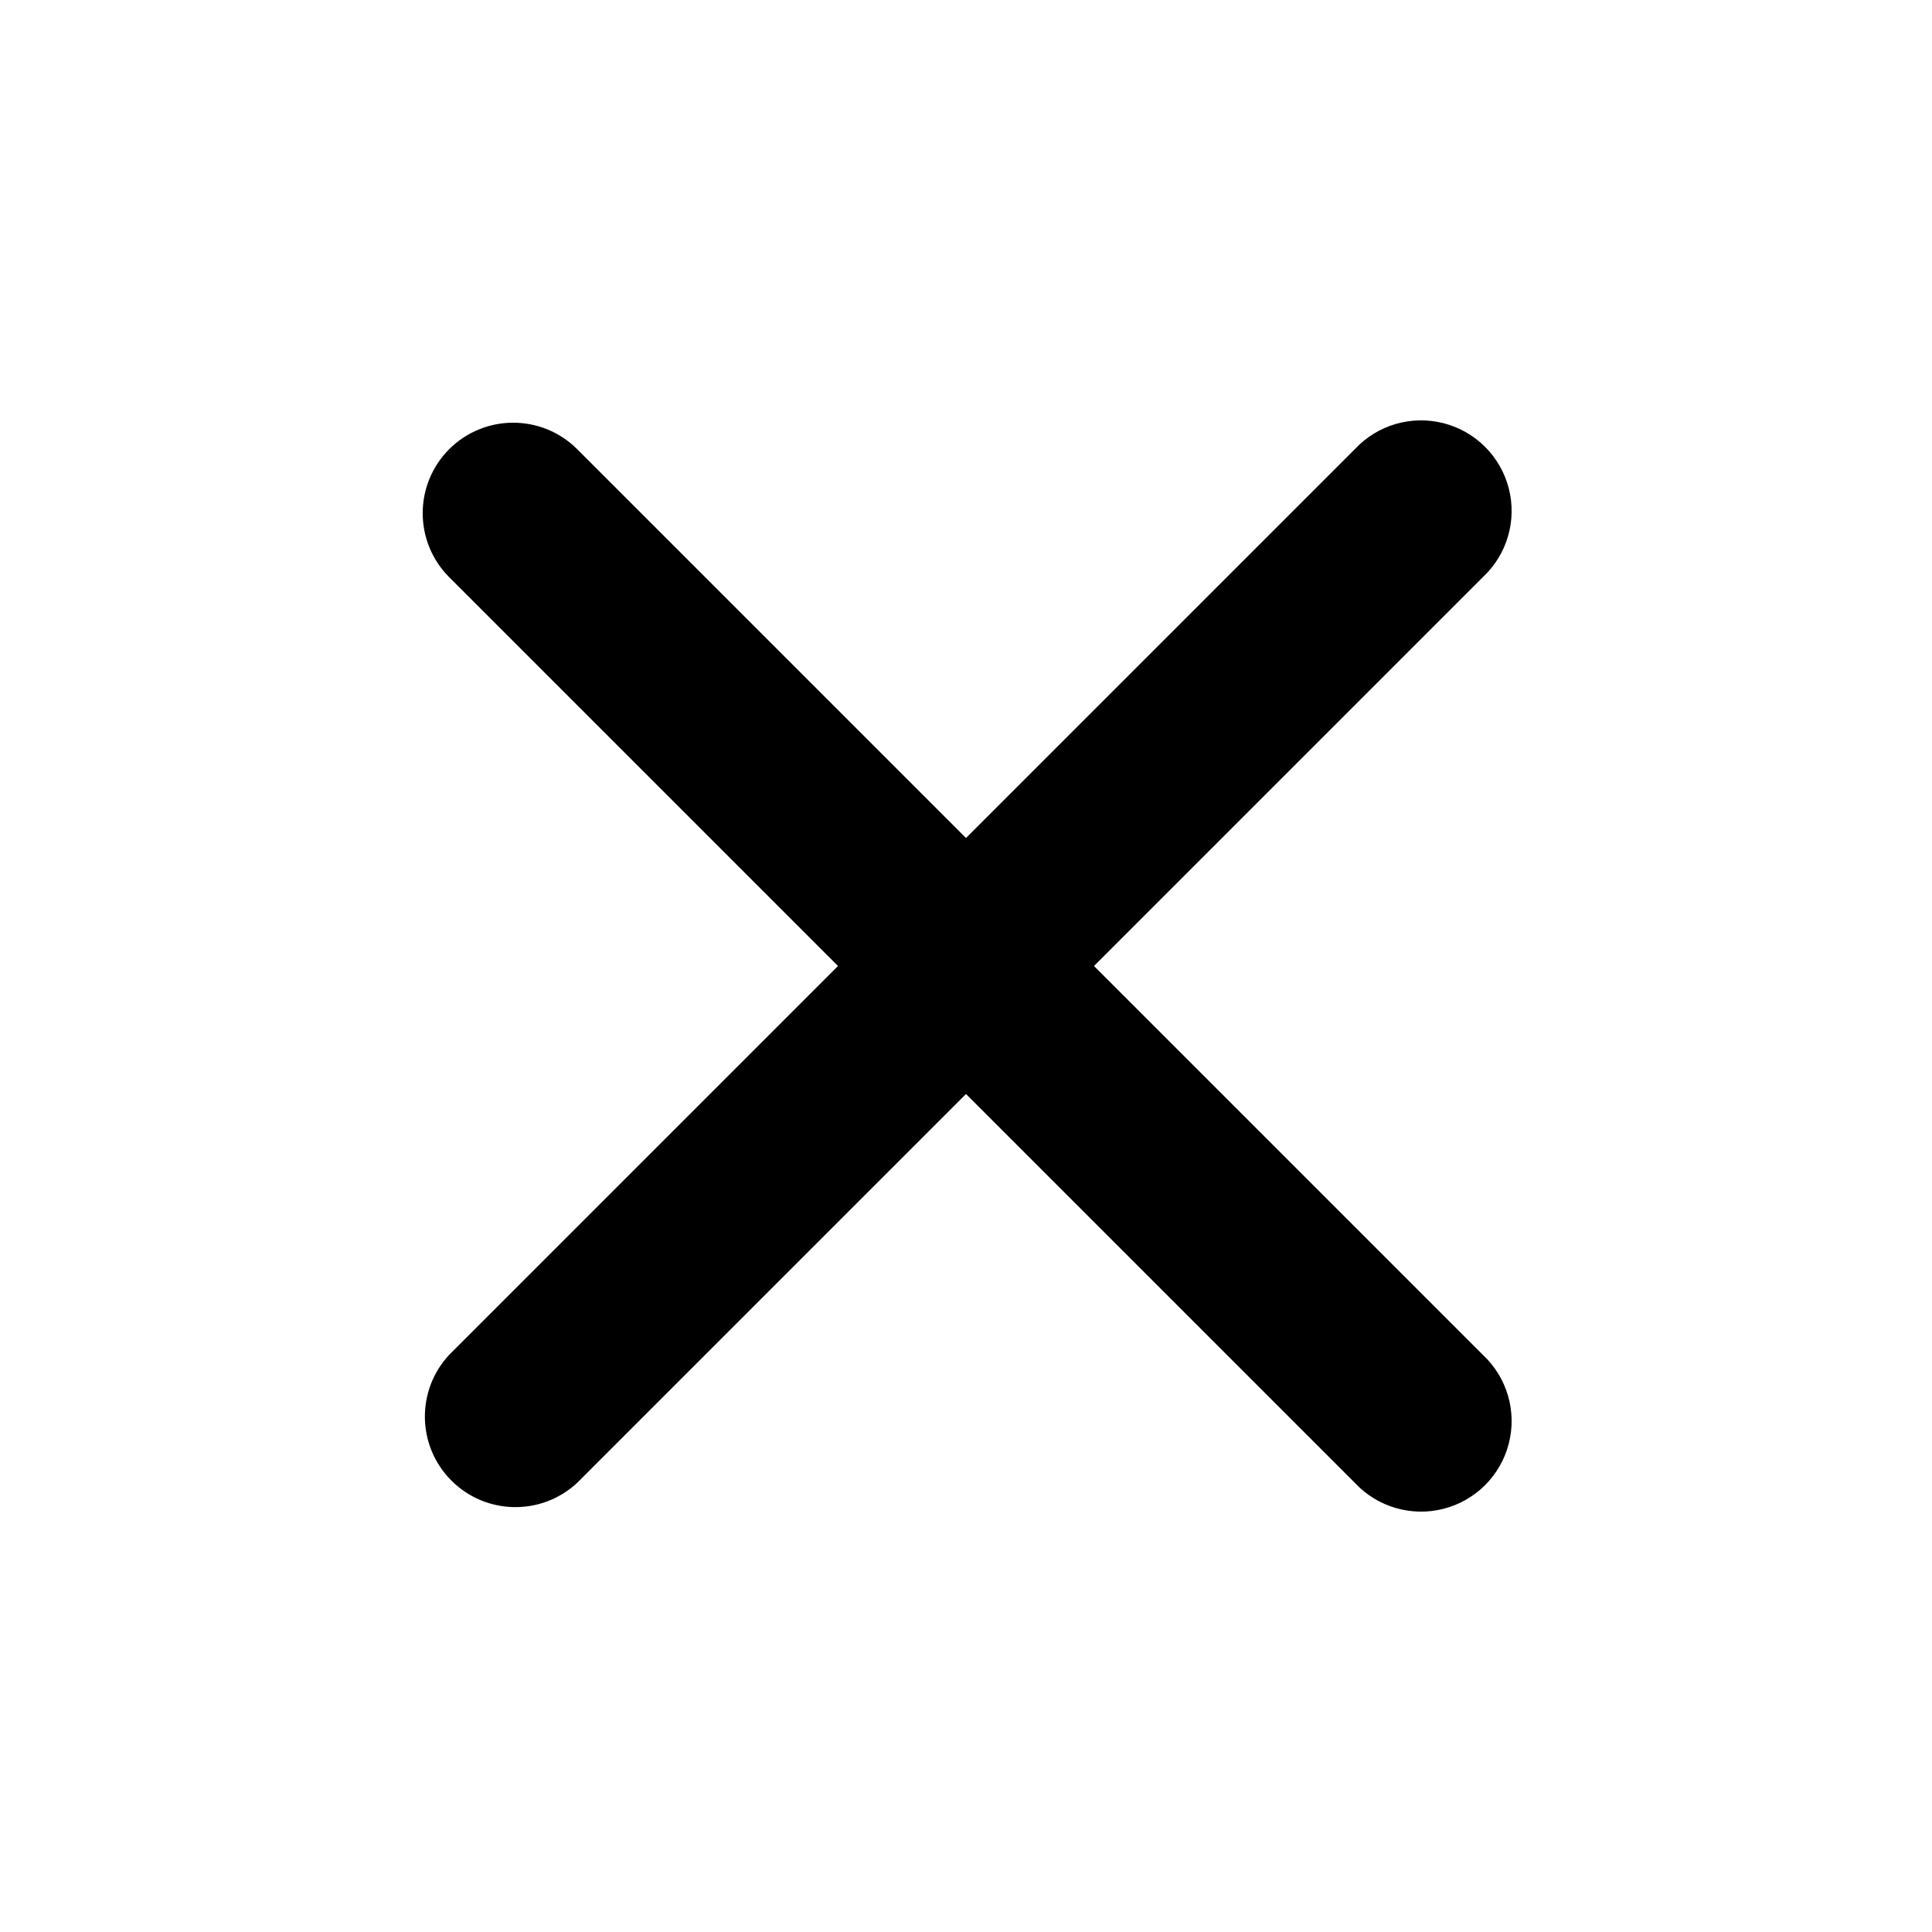
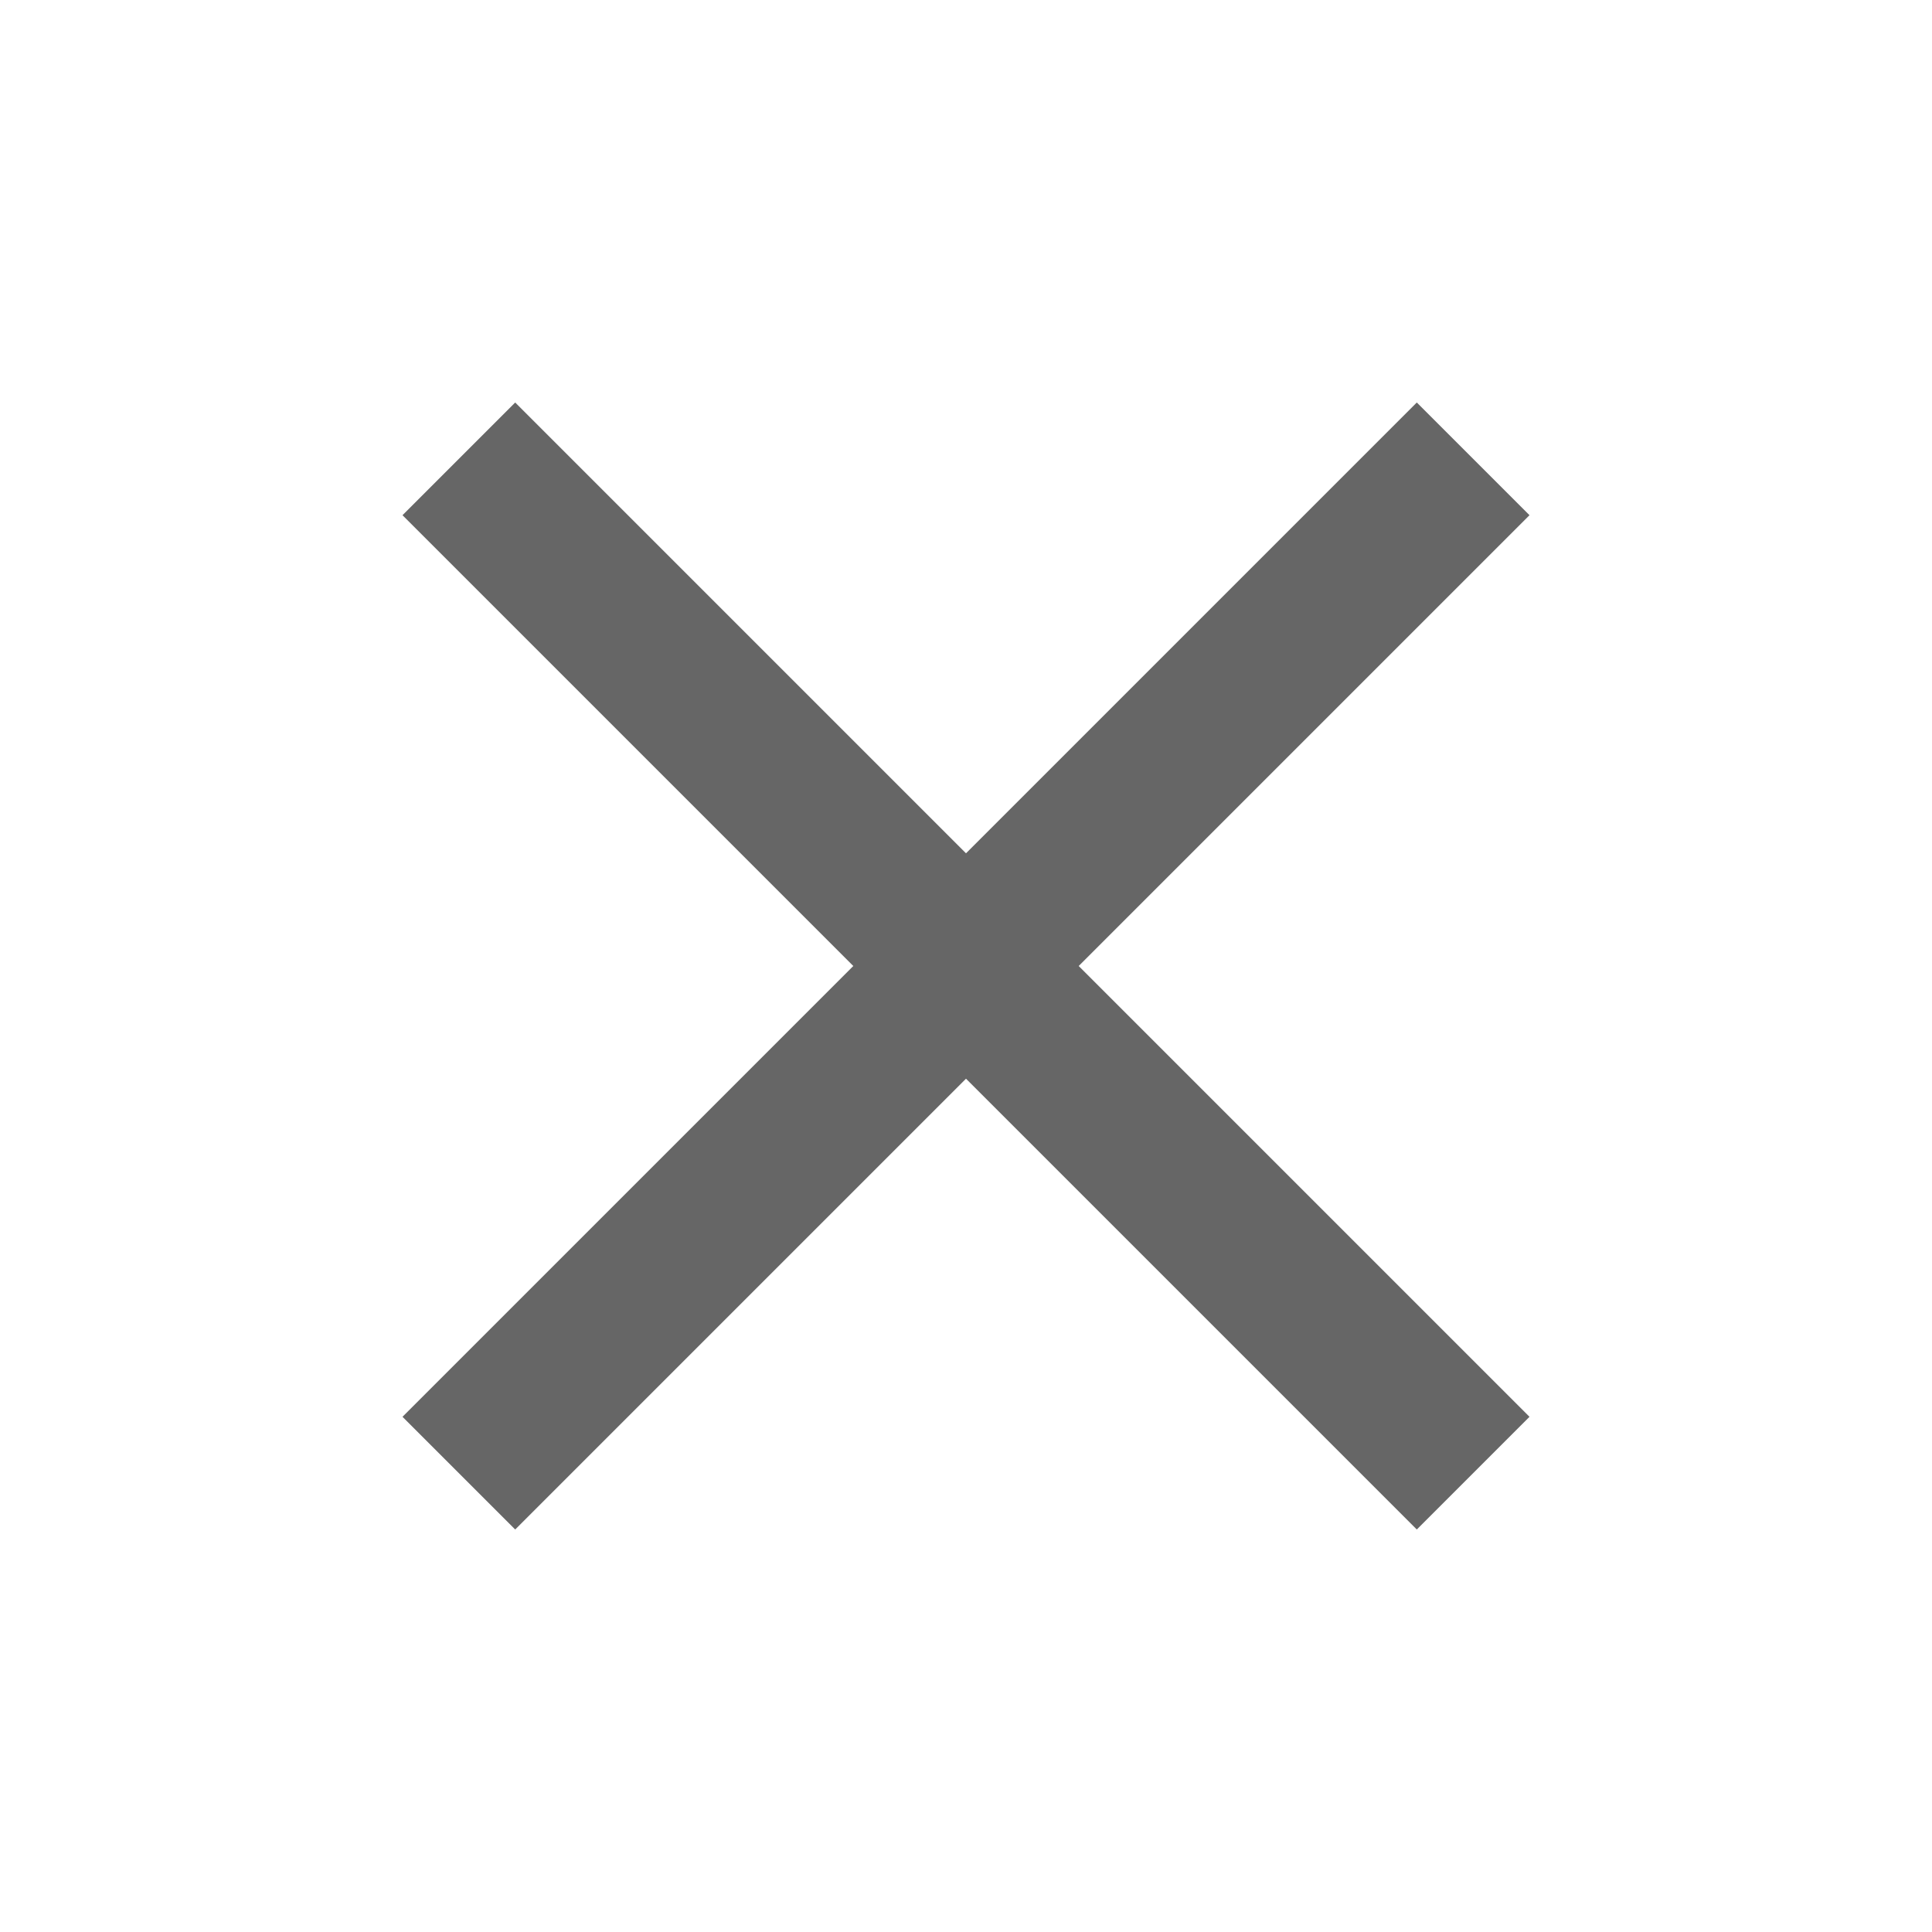
- <svg aria-hidden="true" height="16" viewBox="0 0 16 16" width="16" data-view-component="true" class="octicon octicon-x">
-   <path fill-rule="evenodd" d="M3.72 3.72a.75.75 0 011.06 0L8 6.94l3.22-3.22a.75.75 0 111.06 1.06L9.06 8l3.22 3.22a.75.75 0 11-1.06 1.06L8 9.06l-3.22 3.22a.75.75 0 01-1.06-1.06L6.94 8 3.72 4.78a.75.75 0 010-1.06z" />
+ <svg xmlns="http://www.w3.org/2000/svg" height="24px" viewBox="0 -960 960 960" width="24px" fill="#666666">
+   <path d="m256-200-56-56 224-224-224-224 56-56 224 224 224-224 56 56-224 224 224 224-56 56-224-224-224 224Z" />
</svg>
